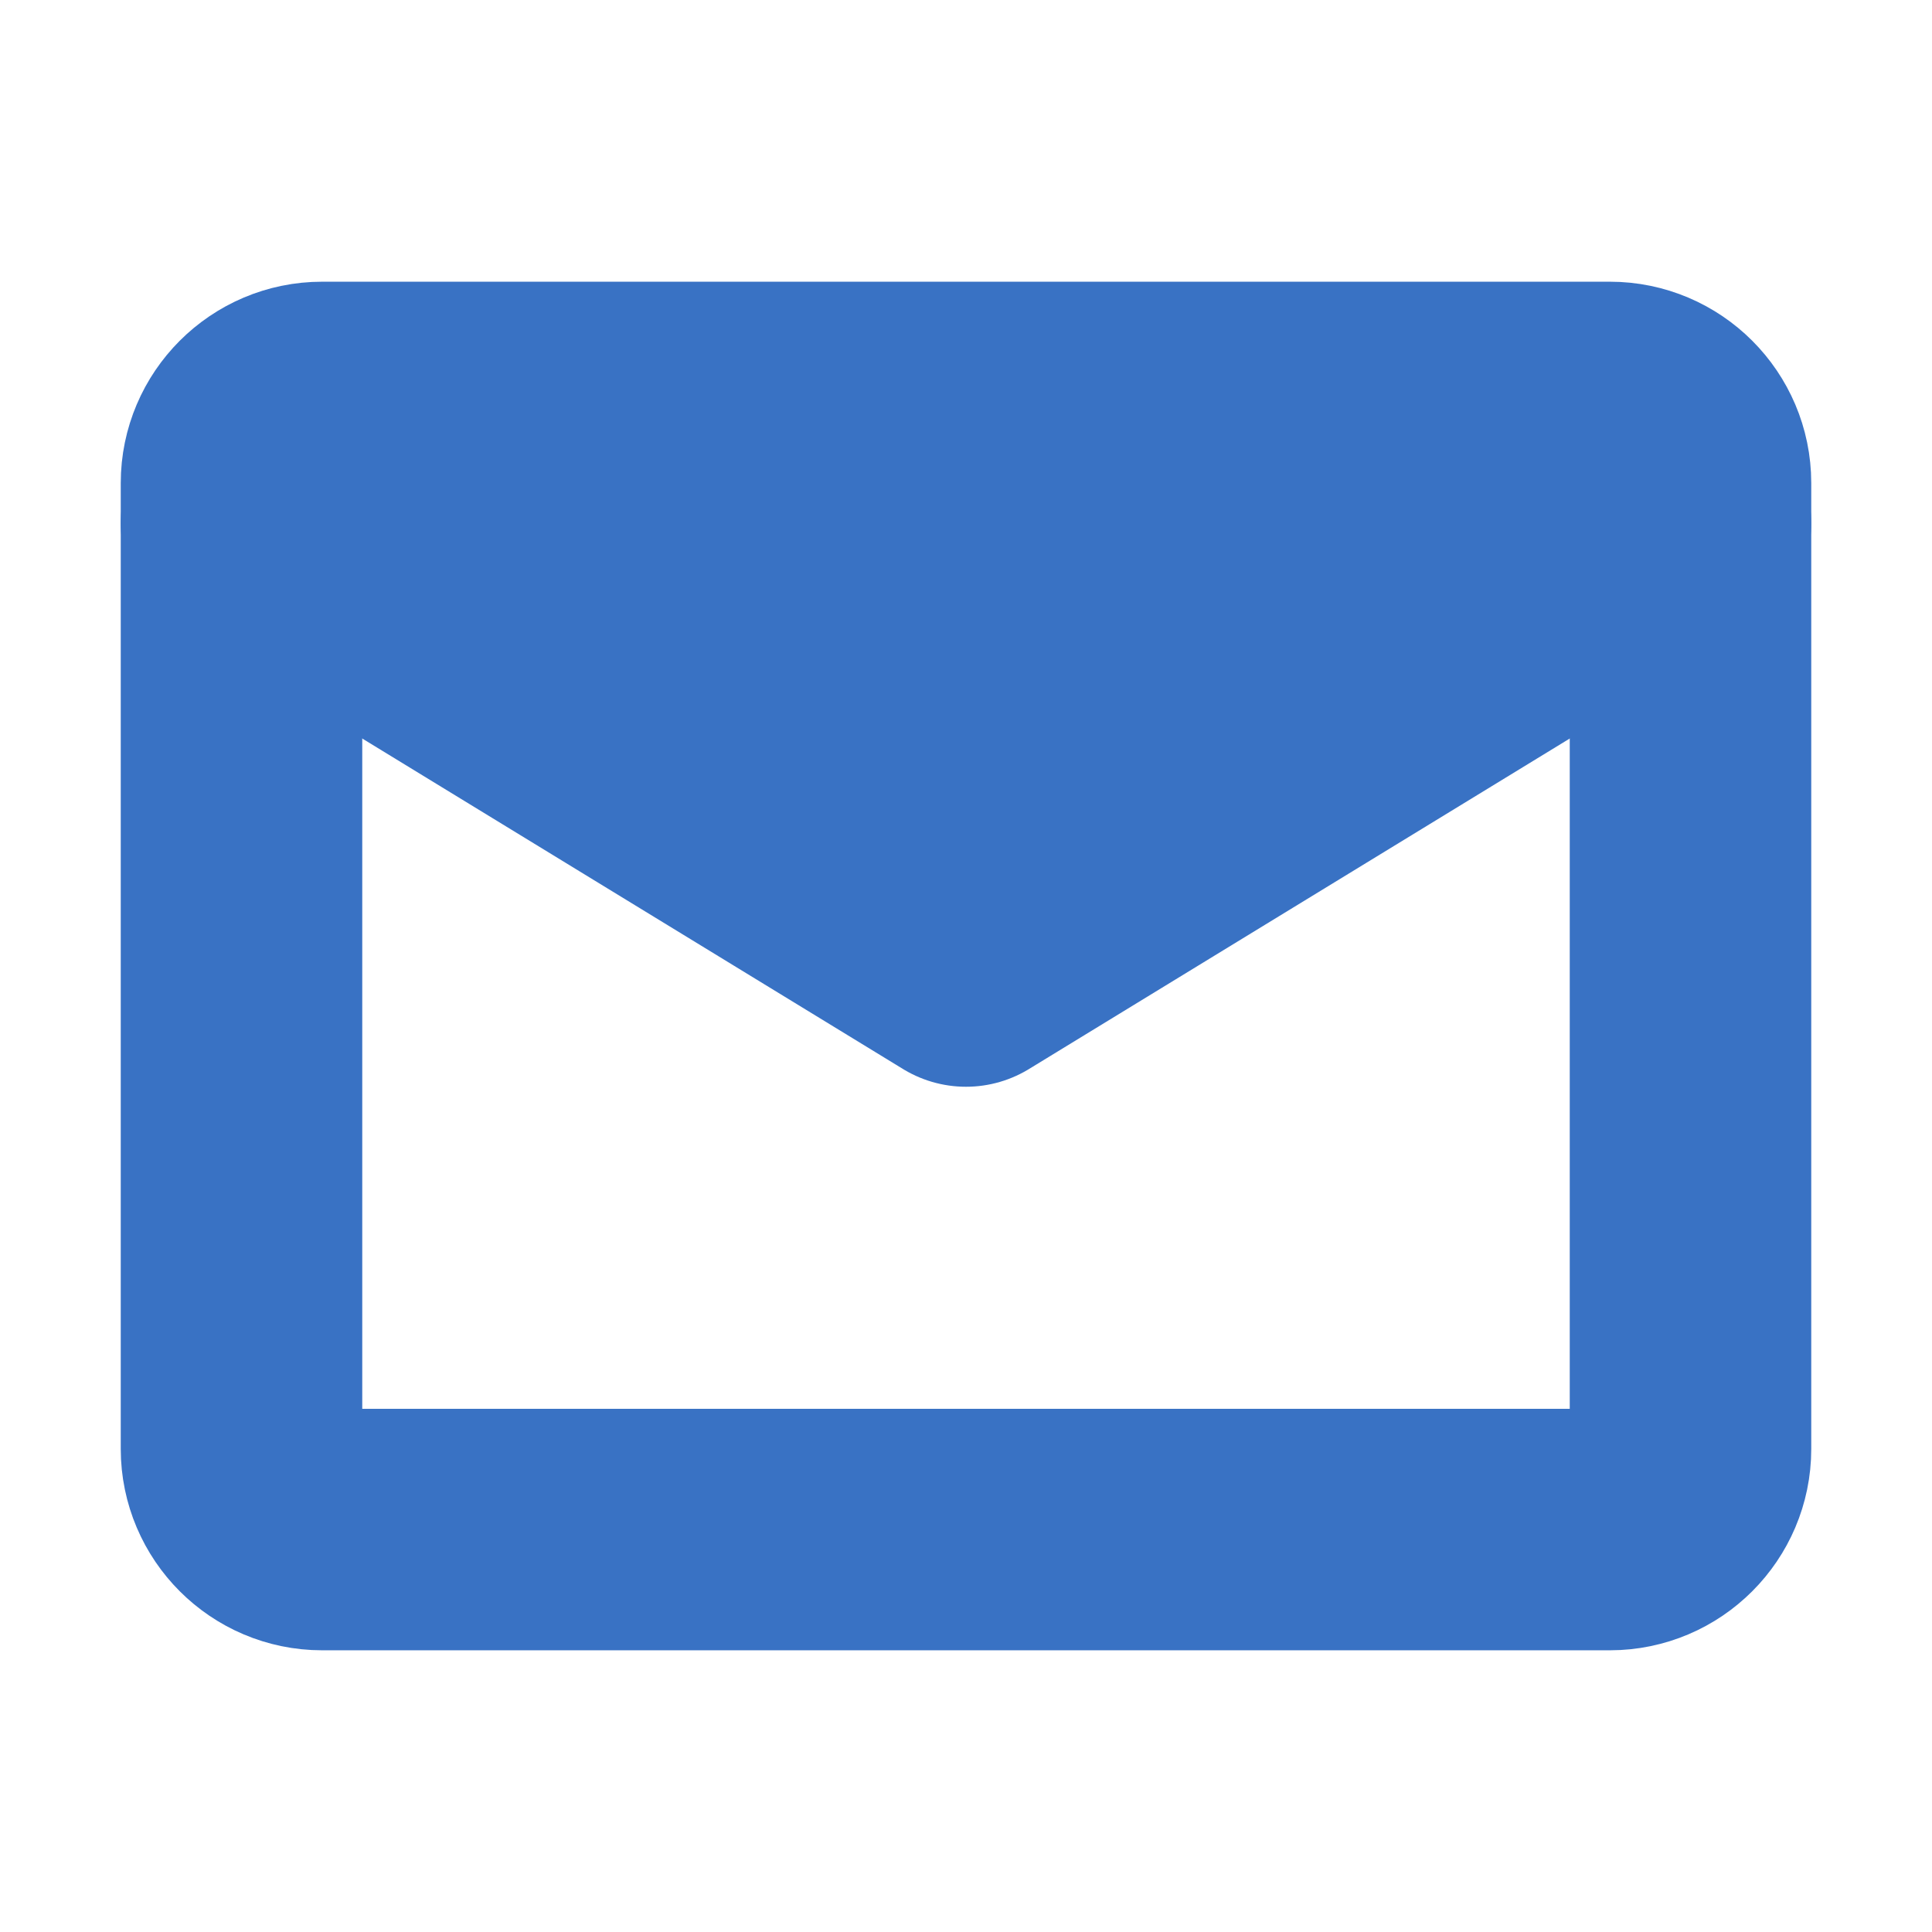
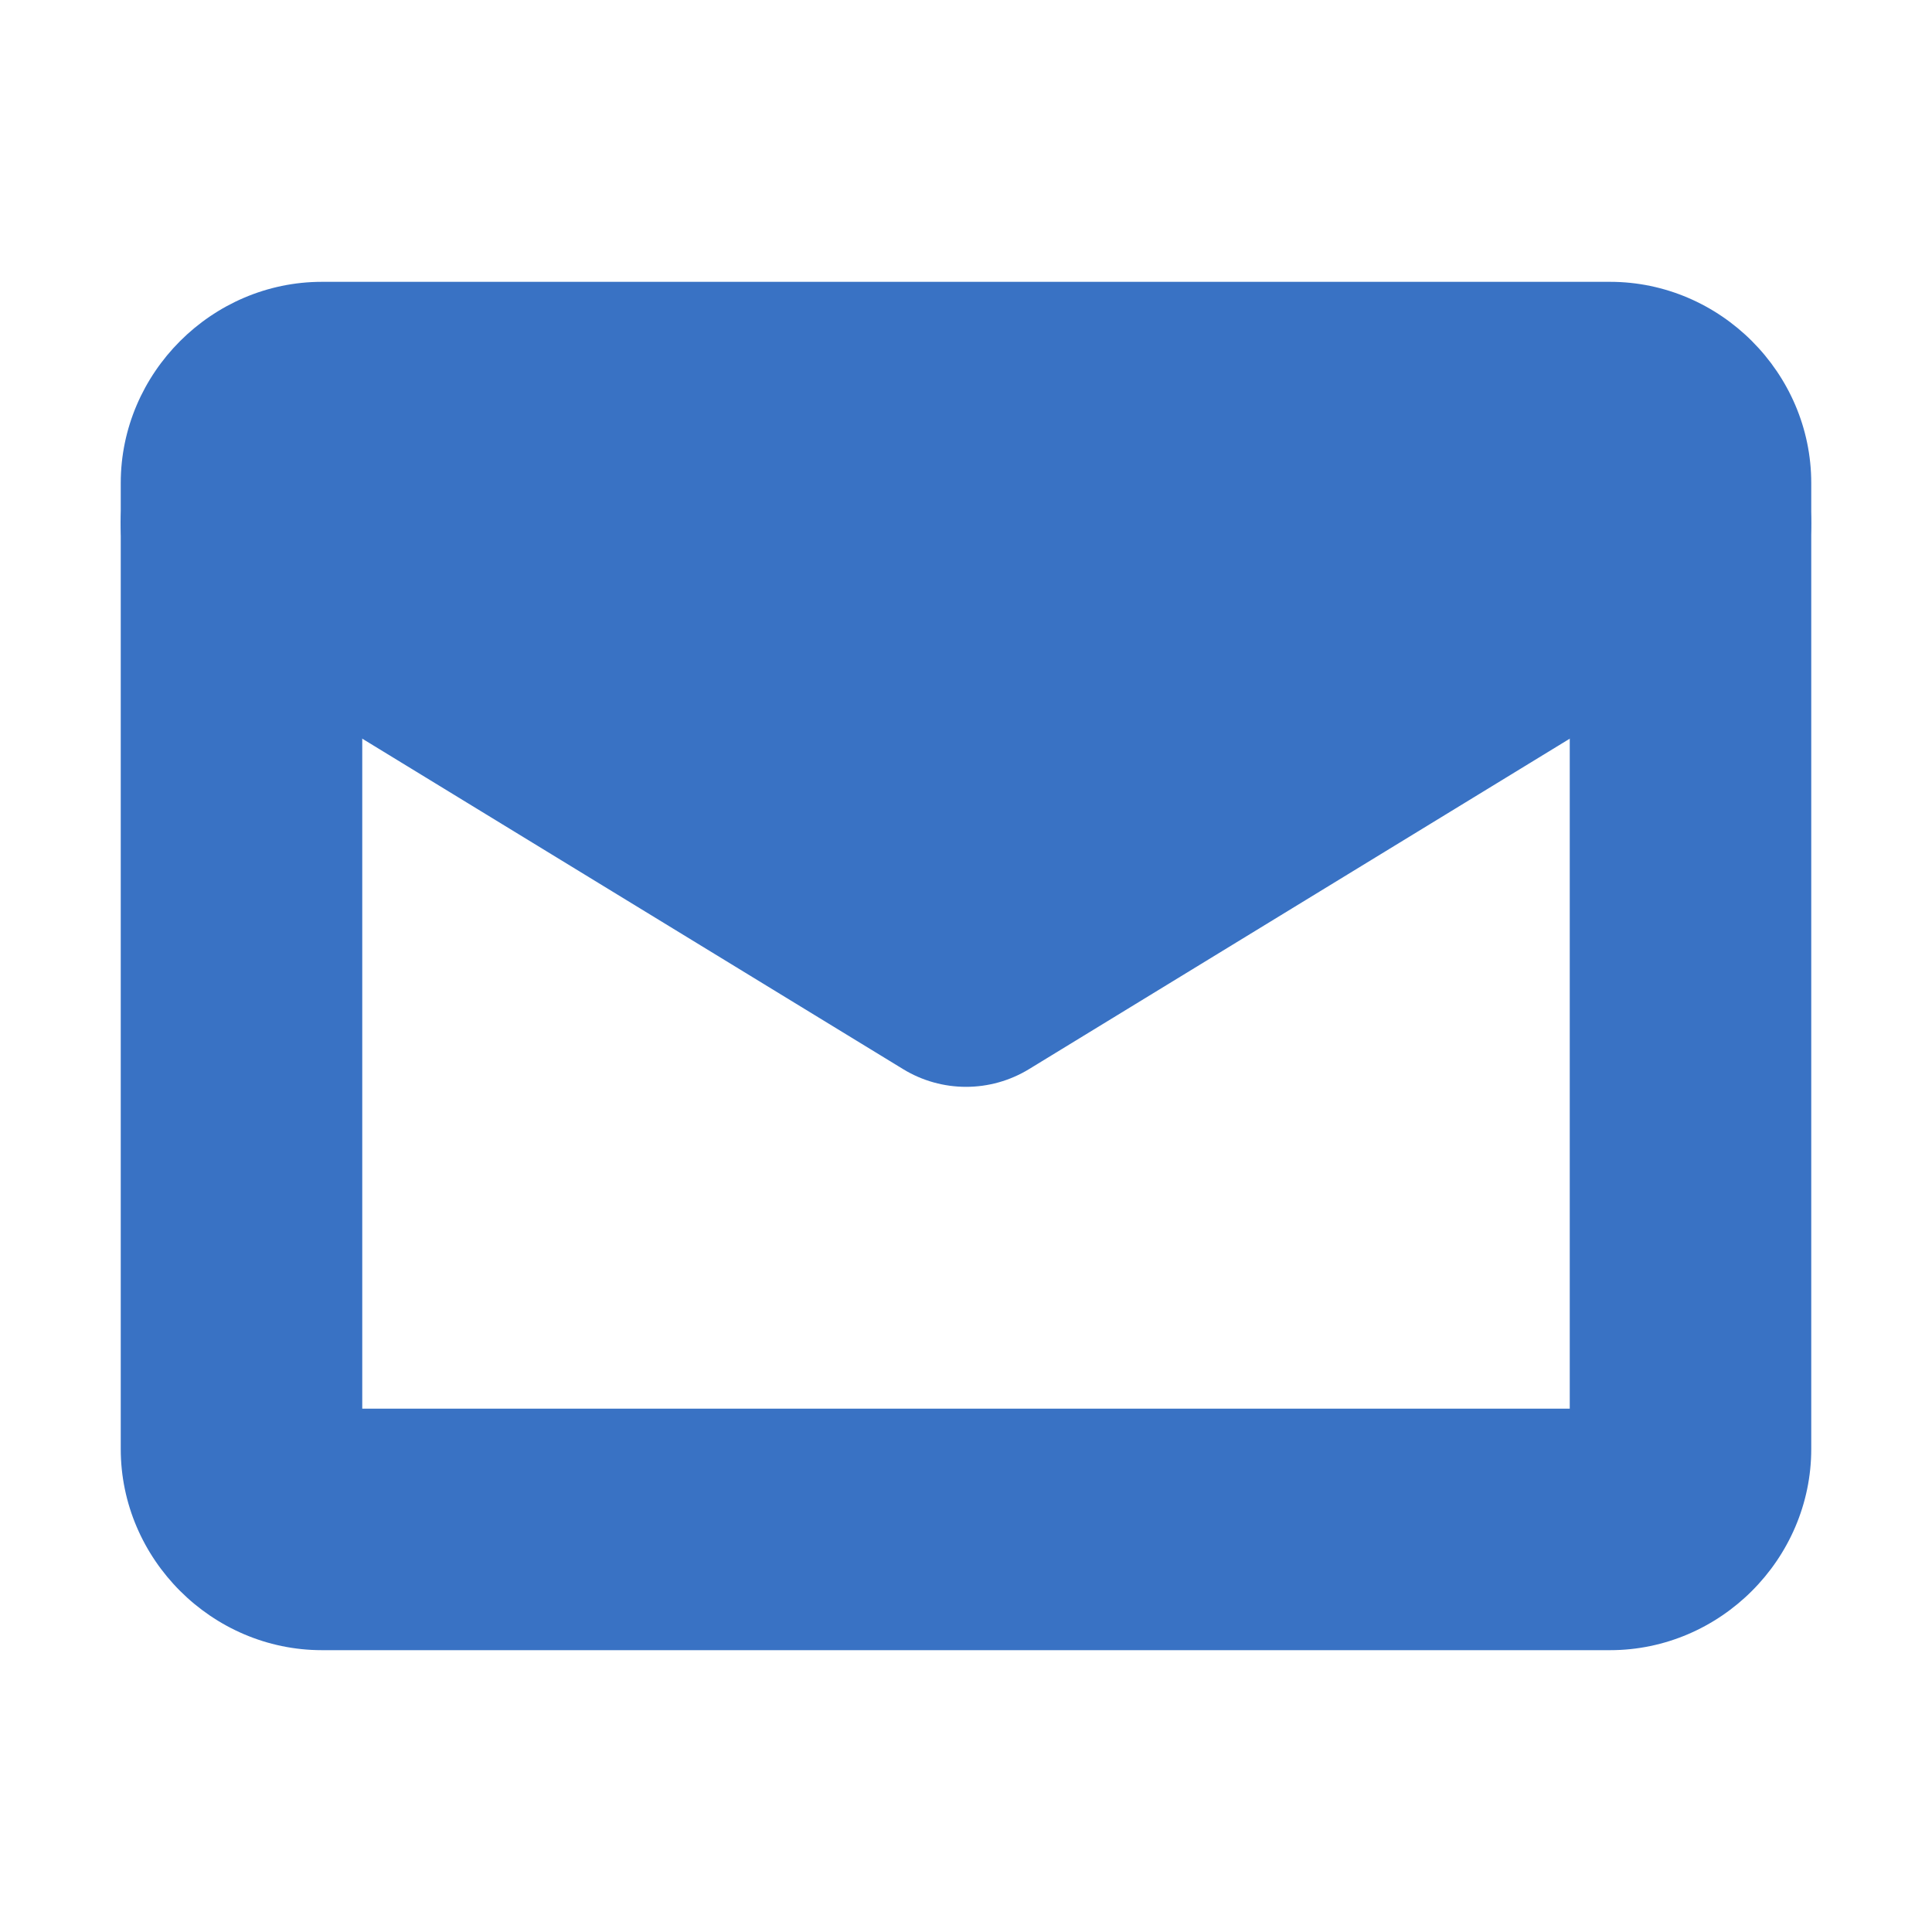
- <svg xmlns="http://www.w3.org/2000/svg" width="16" height="16" viewBox="0 0 16 16" fill="none">
-   <path d="M8 7.333L2.667 4H13.333L8 7.333Z" fill="#3972C4" />
-   <path d="M2.667 3.333H13.333C13.7 3.333 14 3.633 14 4V12C14 12.367 13.7 12.667 13.333 12.667H2.667C2.3 12.667 2 12.367 2 12V4C2 3.633 2.3 3.333 2.667 3.333Z" stroke="#3972C4" stroke-width="2" stroke-linecap="round" stroke-linejoin="round" />
-   <path d="M2 4.333L8 8L14 4.333" stroke="#3972C4" stroke-width="2" stroke-linecap="round" stroke-linejoin="round" />
+ <svg xmlns="http://www.w3.org/2000/svg" width="16" height="16" viewBox="0 0 16 16" fill="none" version="1.1" id="svg3">
+   <defs id="defs3" />
+   <path d="M8 7.333L2.667 4H13.333L8 7.333Z" fill="#3972C4" id="path1" />
+   <path style="color:#000000;fill:#3972c4;stroke-linecap:round;stroke-linejoin:round;-inkscape-stroke:none" d="M 2.666,2.334 C 1.754,2.334 1,3.088 1,4 v 8 c 0,0.912 0.754,1.666 1.666,1.666 H 13.334 C 14.246,13.666 15,12.912 15,12 V 4 C 15,3.088 14.246,2.334 13.334,2.334 Z M 3,4.334 H 13 V 11.666 H 3 Z" id="path2" />
+   <path style="color:#000000;fill:#3972c4;stroke-linecap:round;stroke-linejoin:round;-inkscape-stroke:none" d="M 1.766,3.361 A 1,1 0 0 0 1.146,3.812 1,1 0 0 0 1.479,5.188 l 6,3.666 a 1,1 0 0 0 1.043,0 L 14.521,5.188 a 1,1 0 0 0 0.332,-1.375 1,1 0 0 0 -1.375,-0.332 L 8,6.828 2.521,3.48 A 1,1 0 0 0 1.766,3.361 Z" id="path3" />
</svg>
